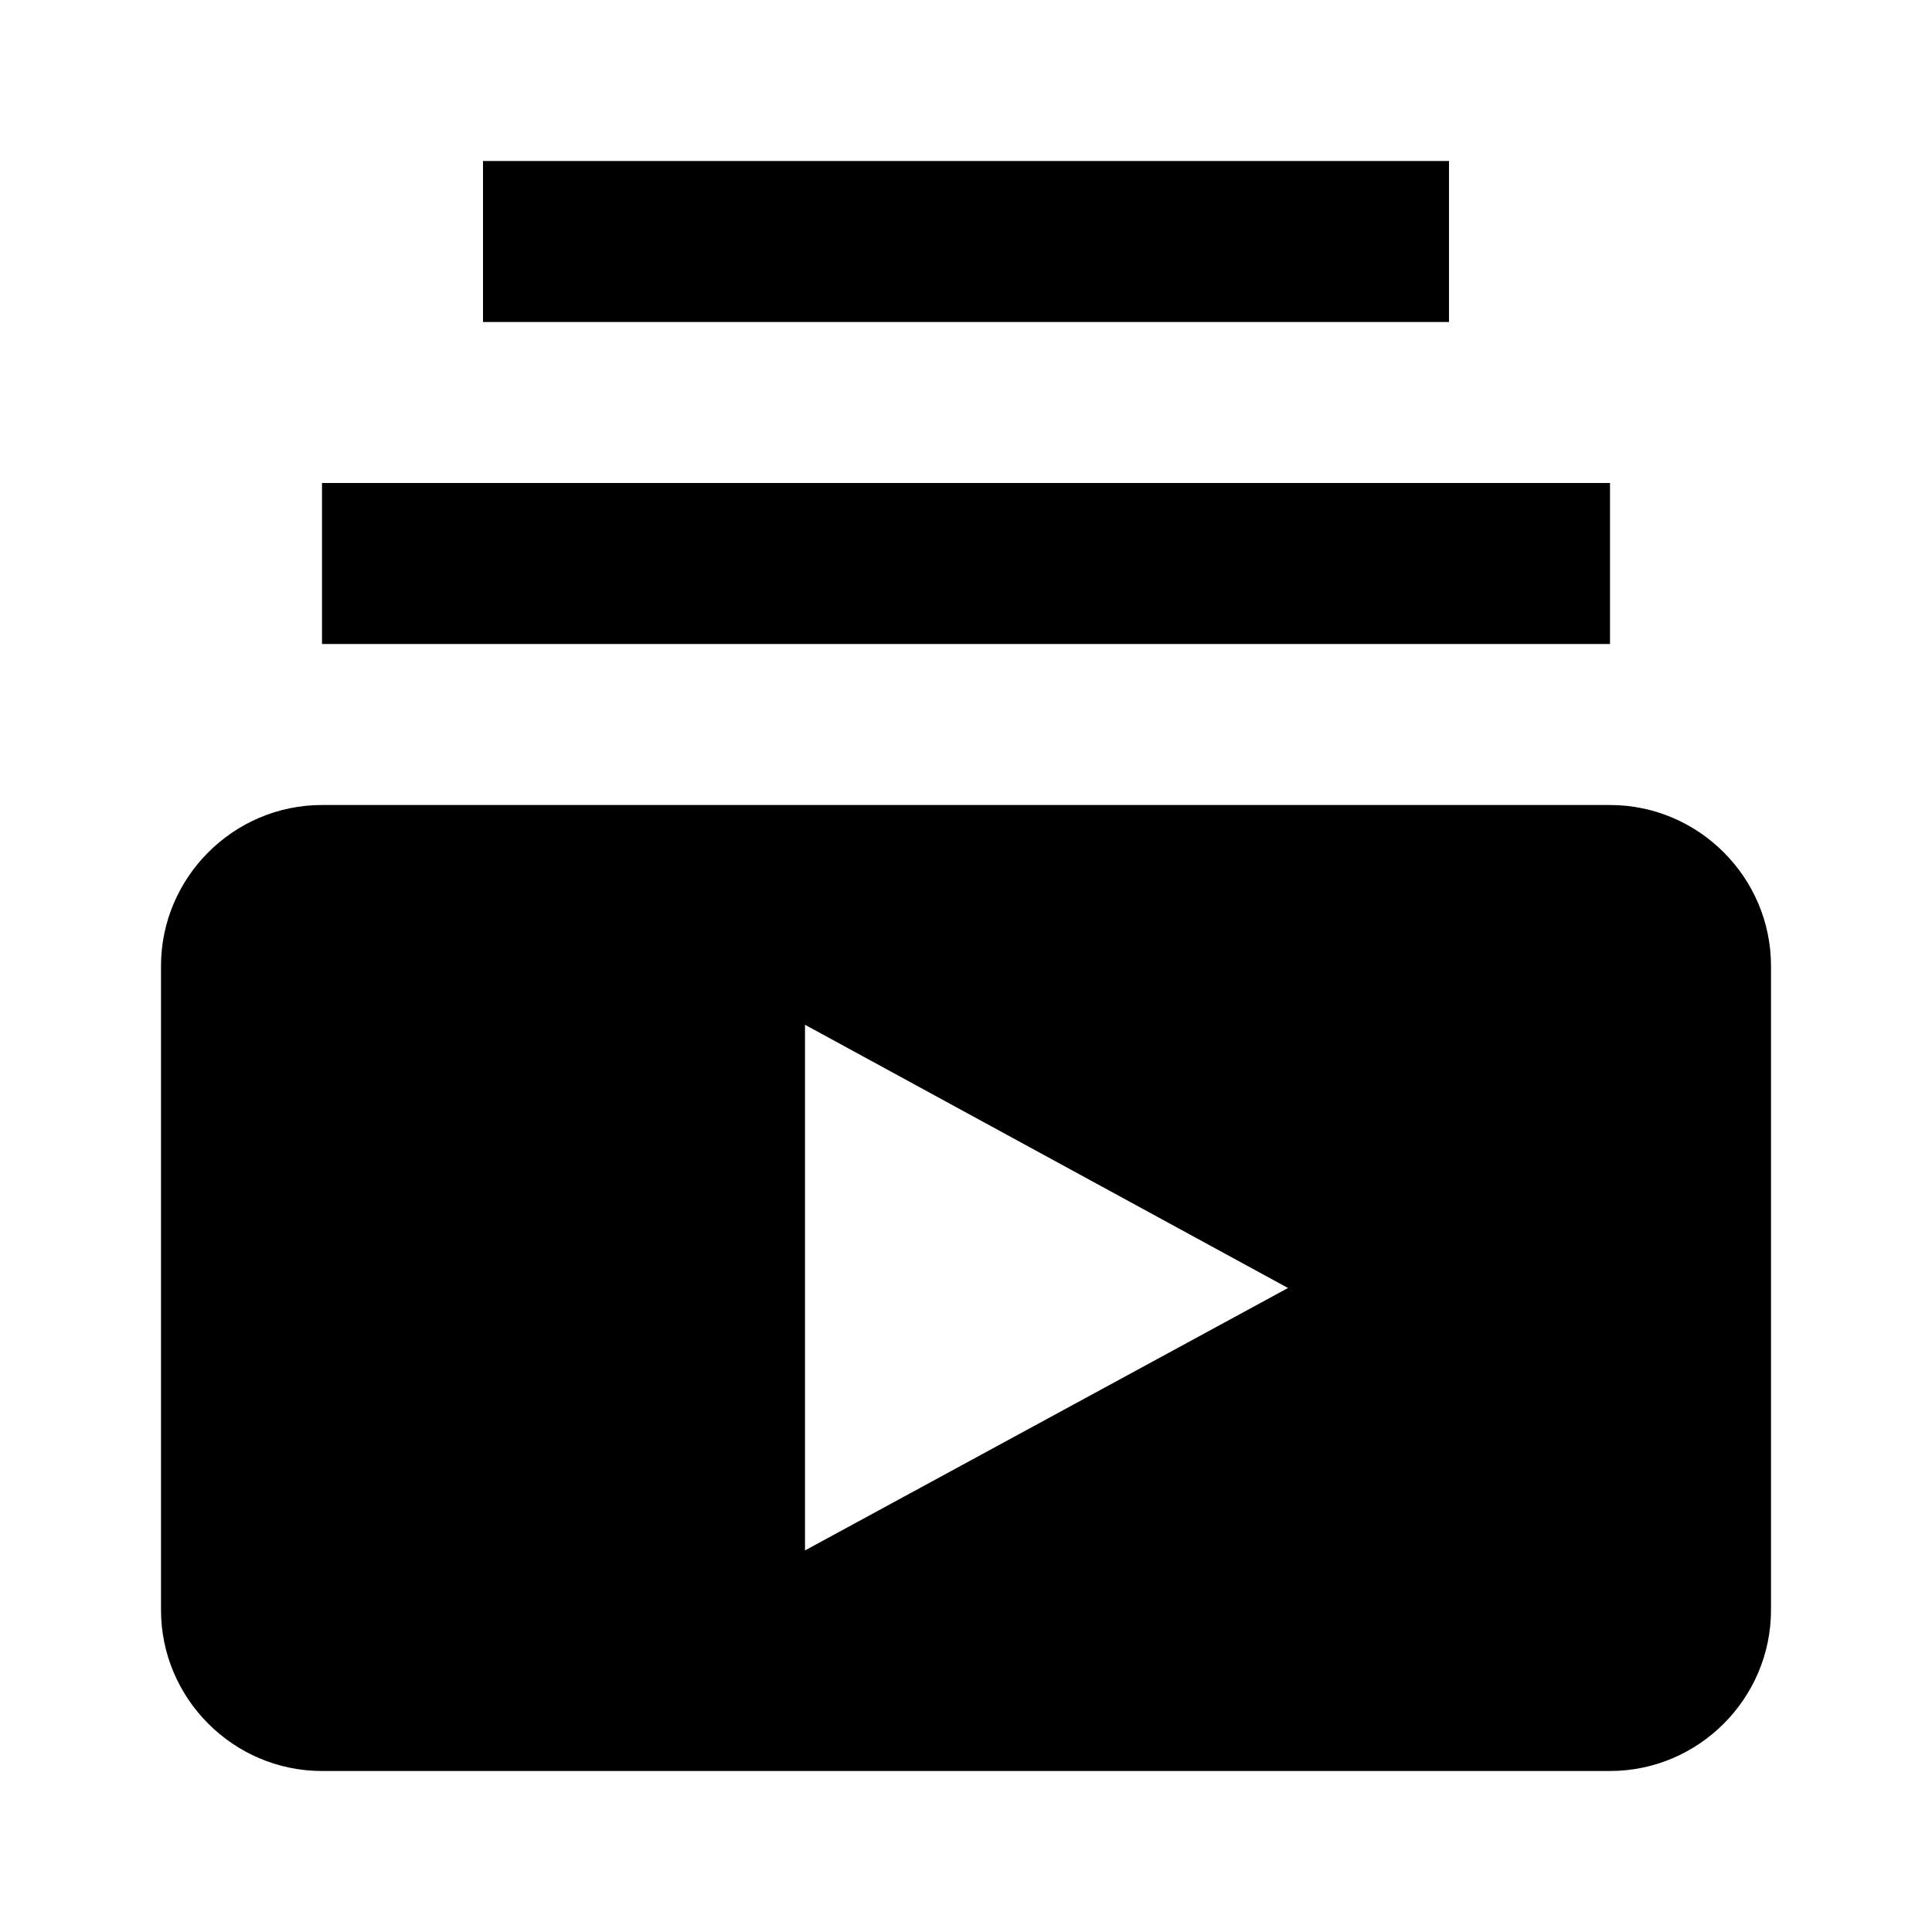
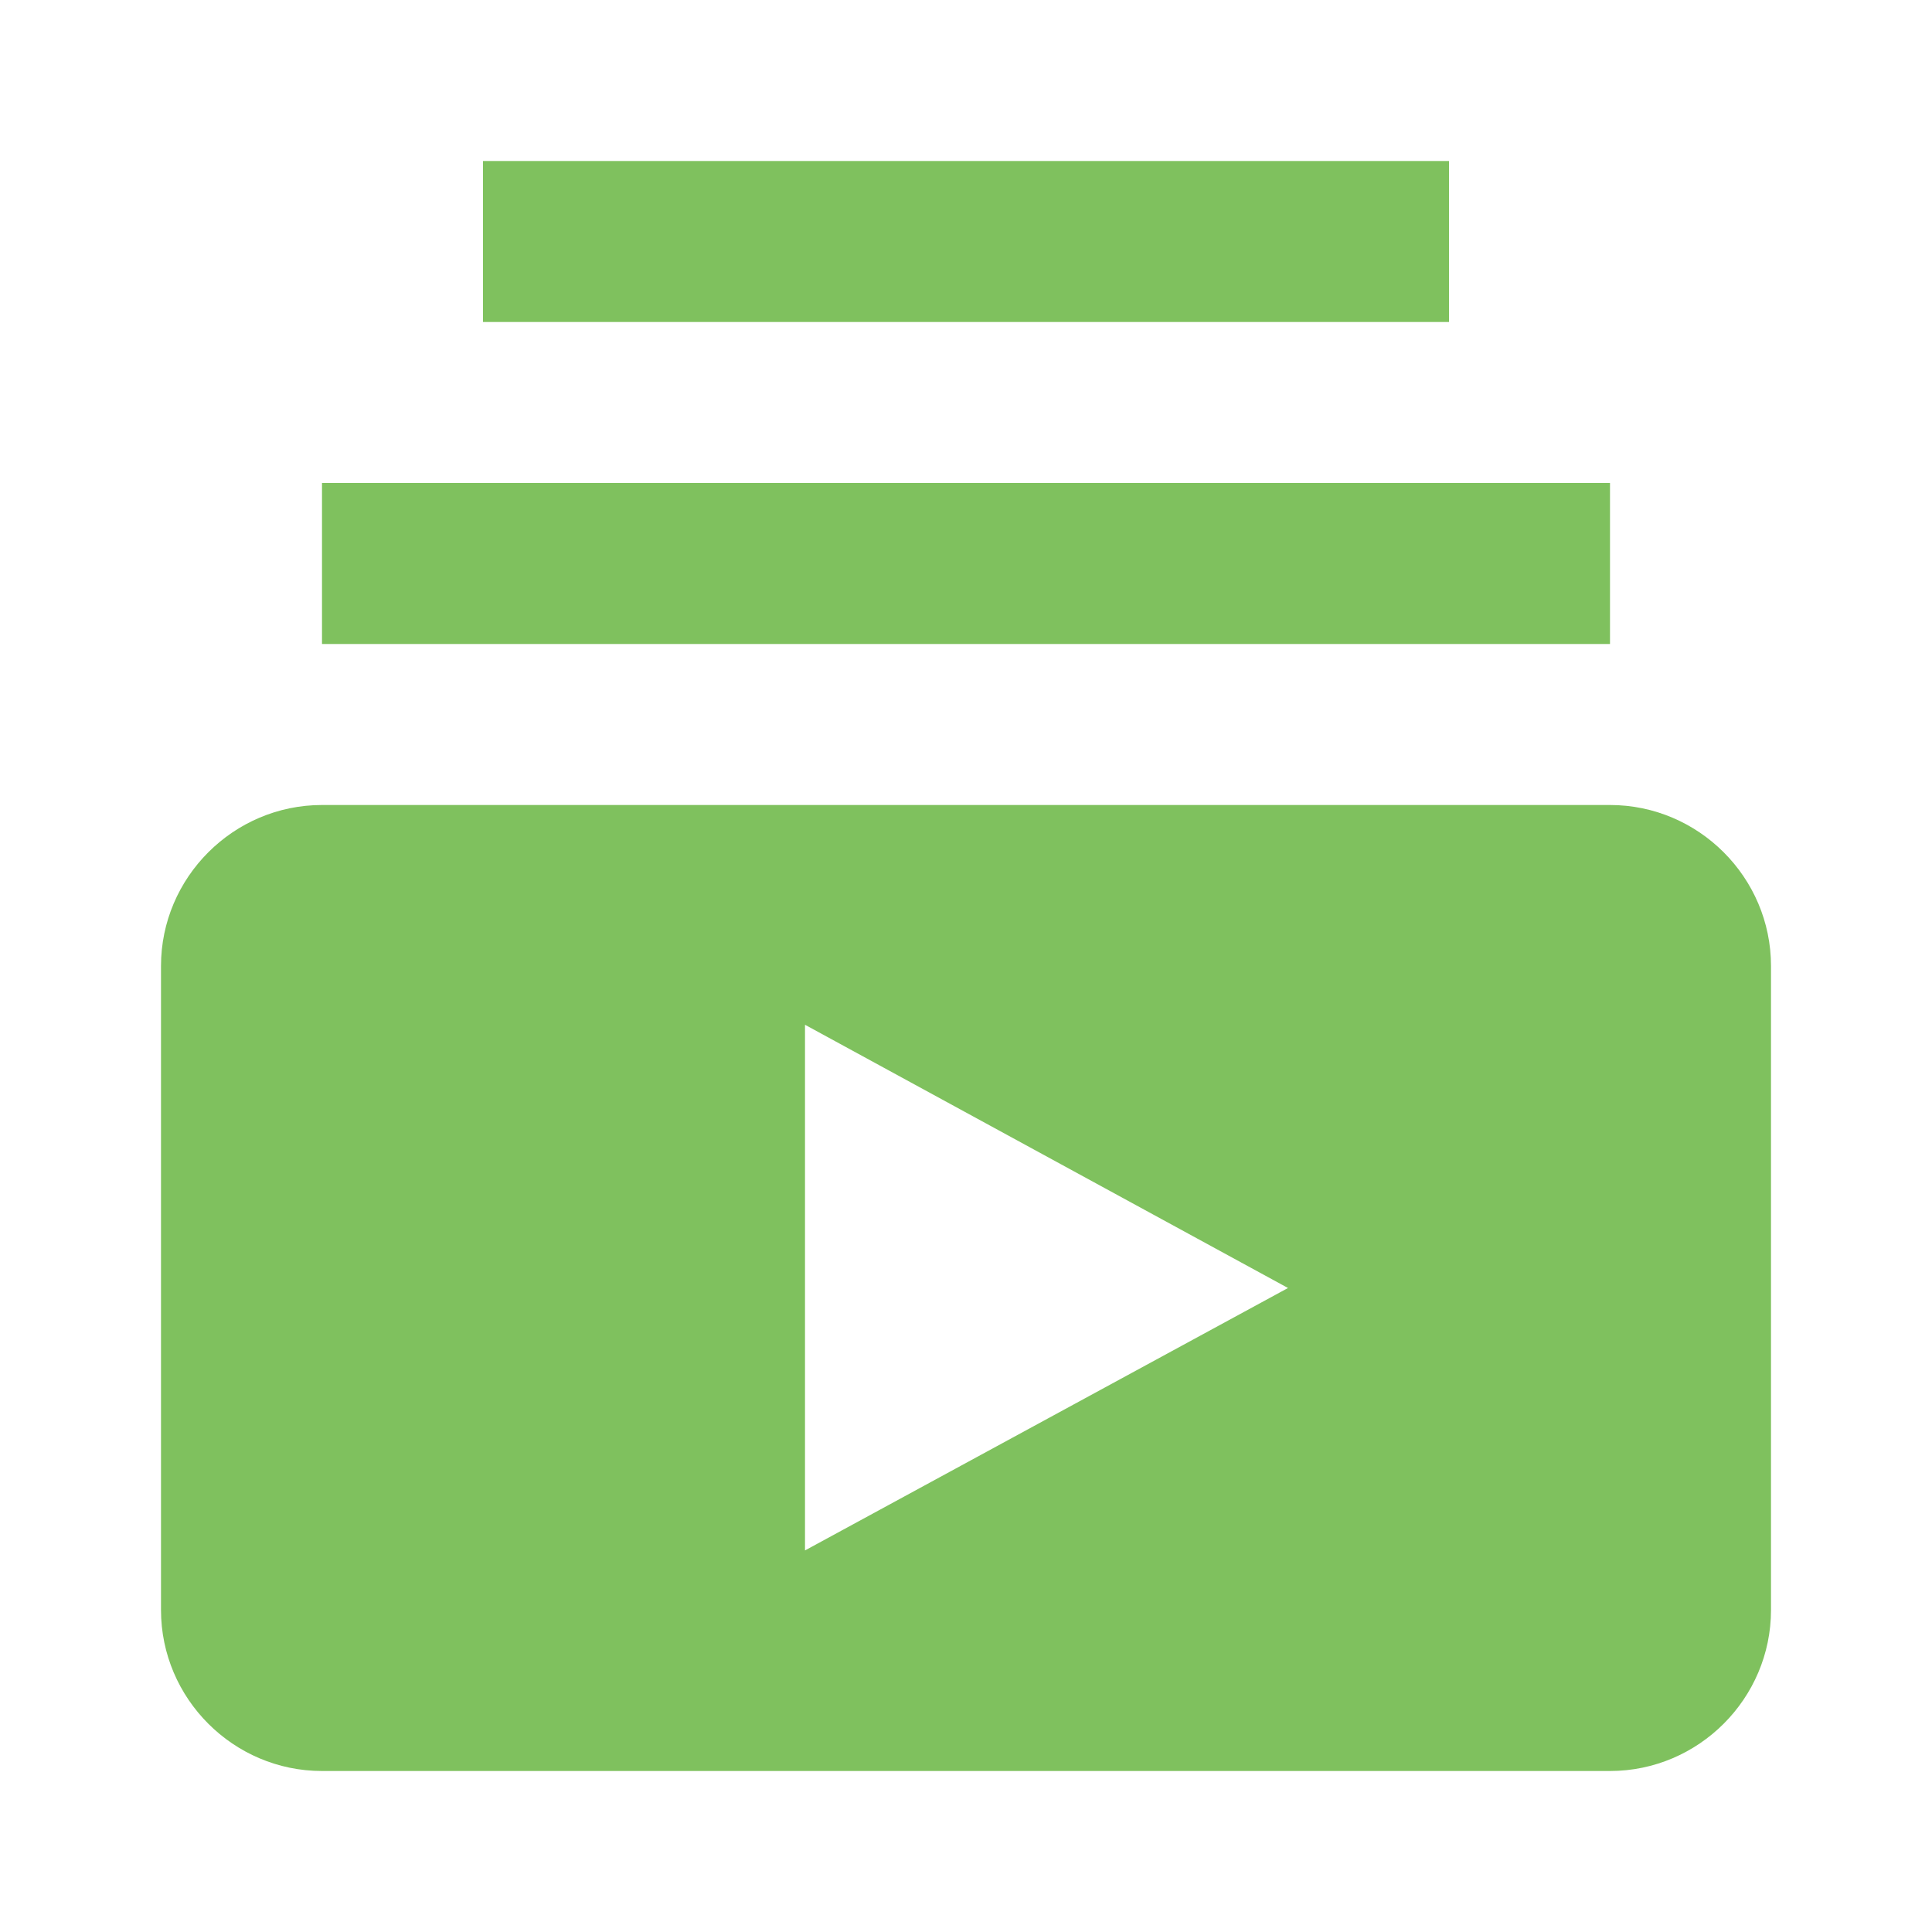
- <svg xmlns="http://www.w3.org/2000/svg" height="24px" viewBox="0 0 24 24" width="24px" fill="#000000">
+ <svg xmlns="http://www.w3.org/2000/svg" height="24px" viewBox="0 0 24 24" width="24px" fill="rgb(127, 193, 94)">
  <path d="M0 0h24v24H0z" fill="none" />
  <path d="M20 8H4V6h16v2zm-2-6H6v2h12V2zm4 10v8c0 1.1-.9 2-2 2H4c-1.1 0-2-.9-2-2v-8c0-1.1.9-2 2-2h16c1.1 0 2 .9 2 2zm-6 4l-6-3.27v6.53L16 16z" />
</svg>
